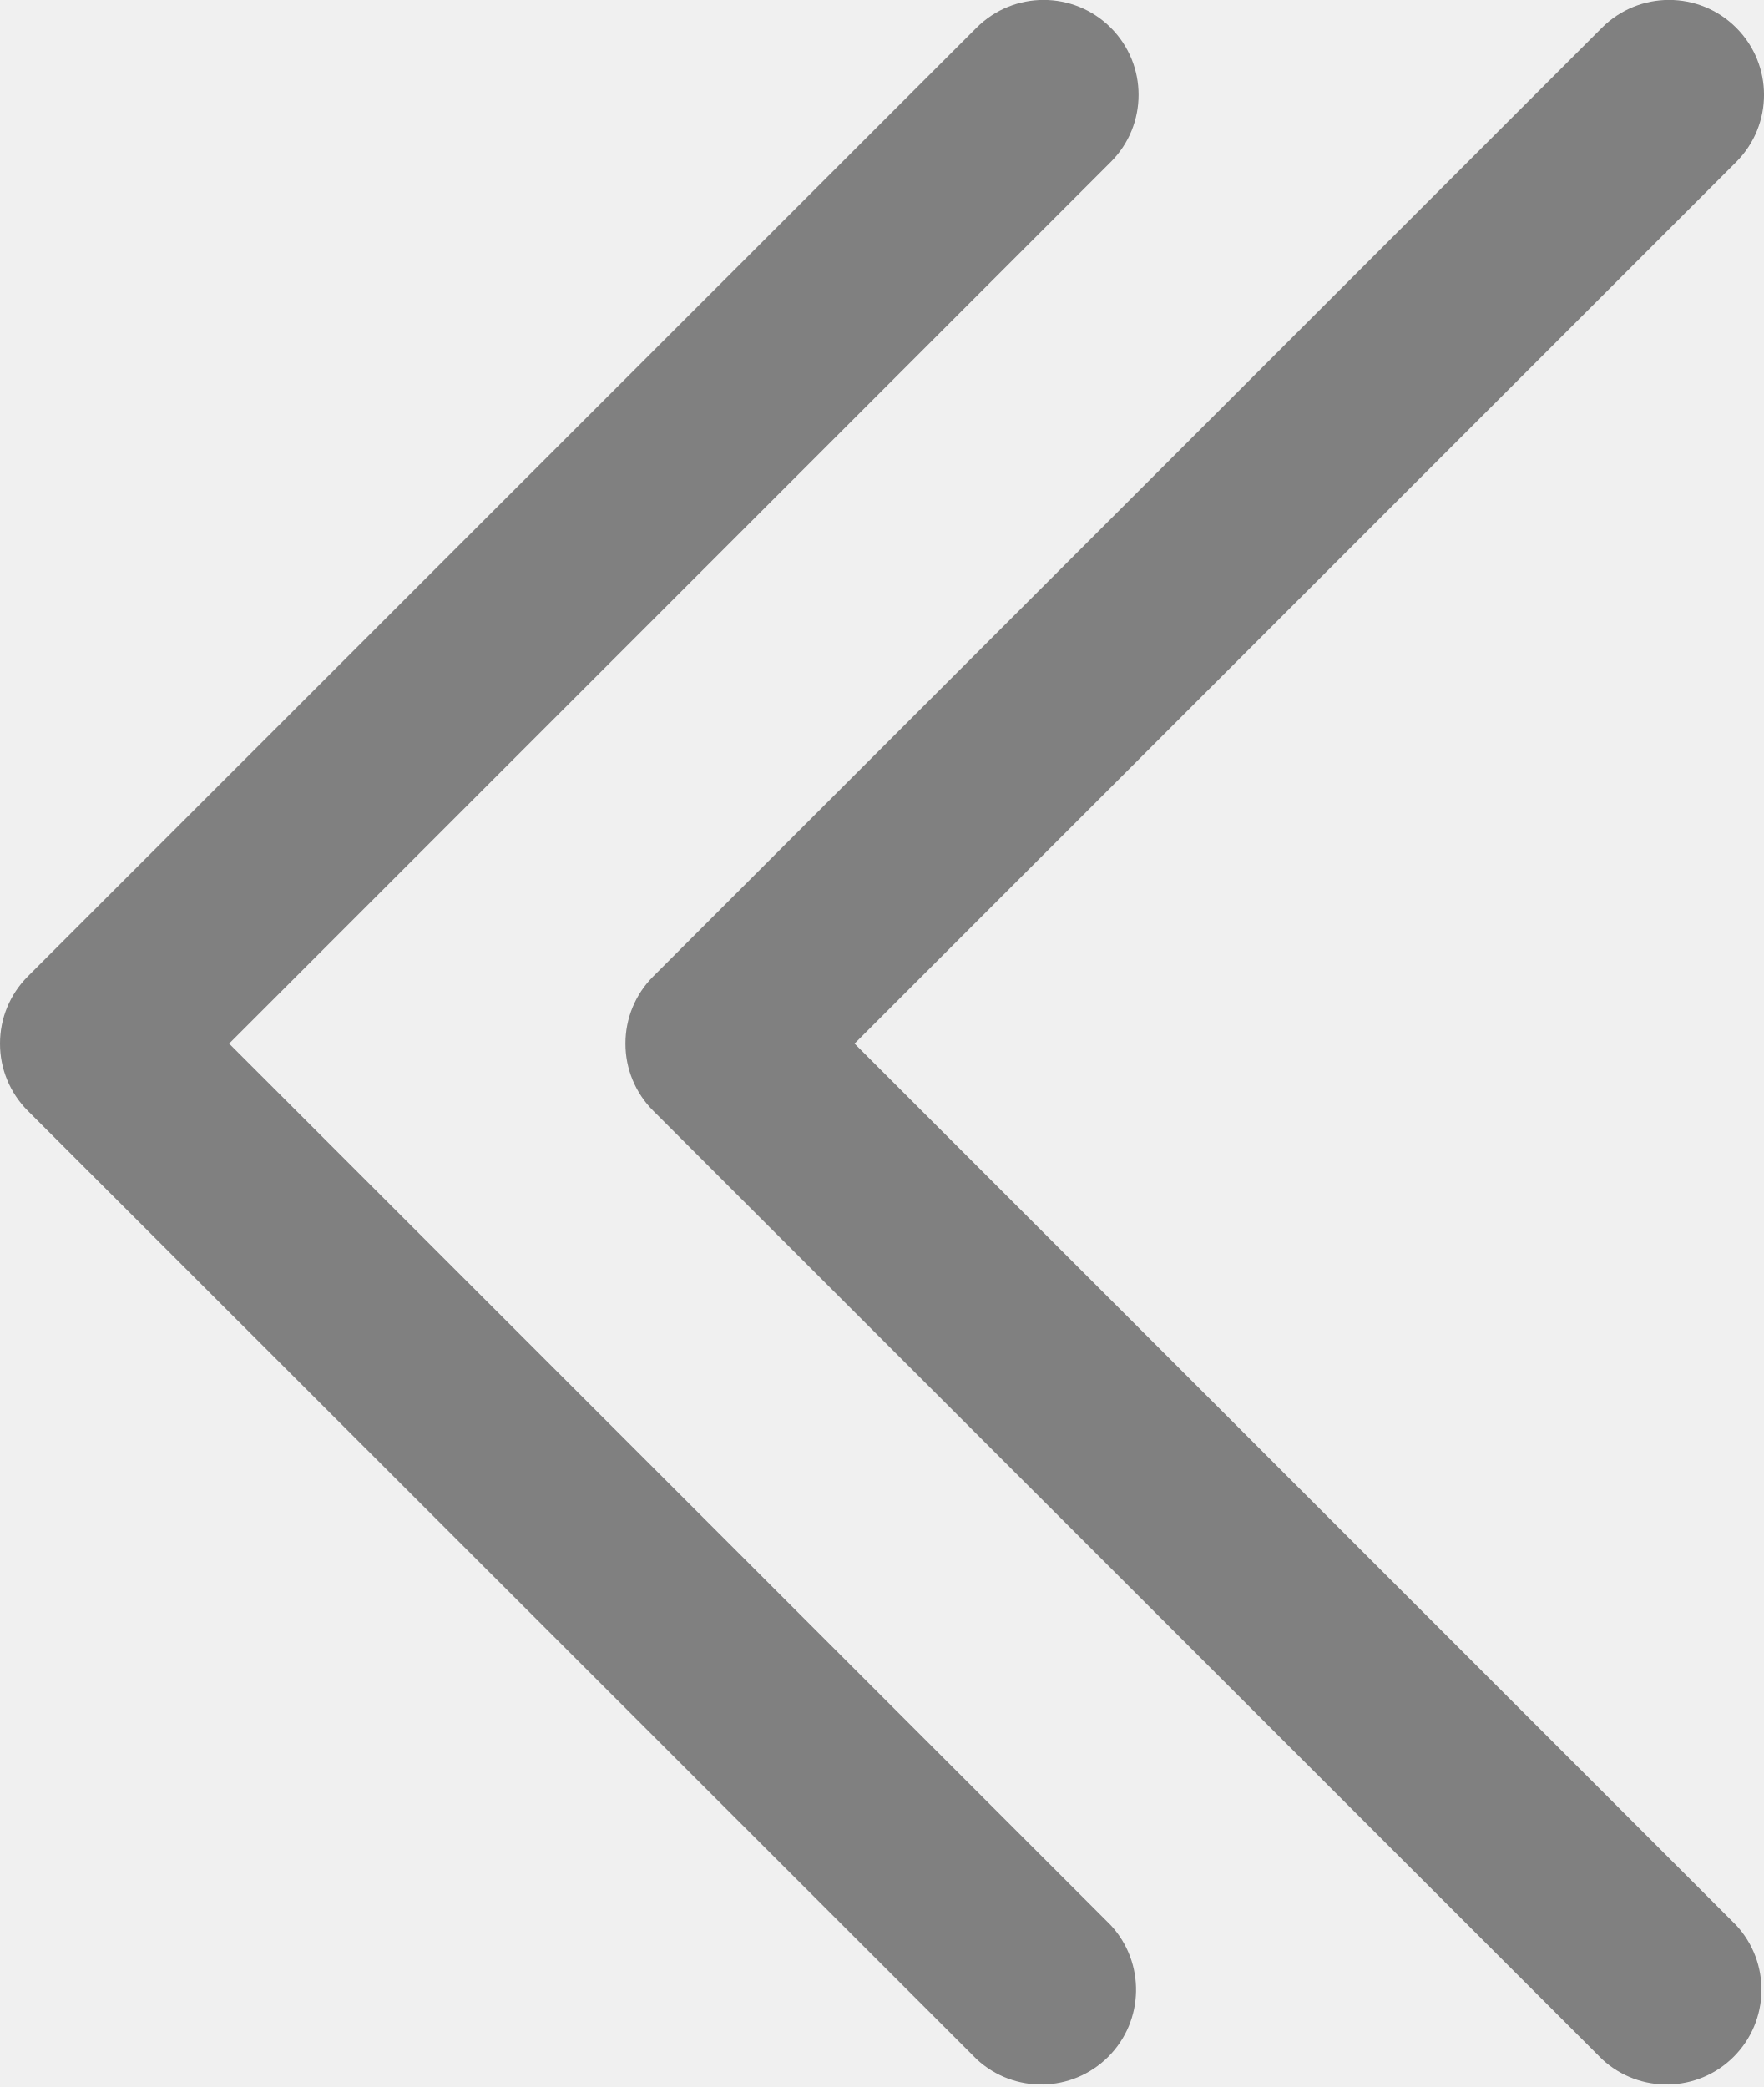
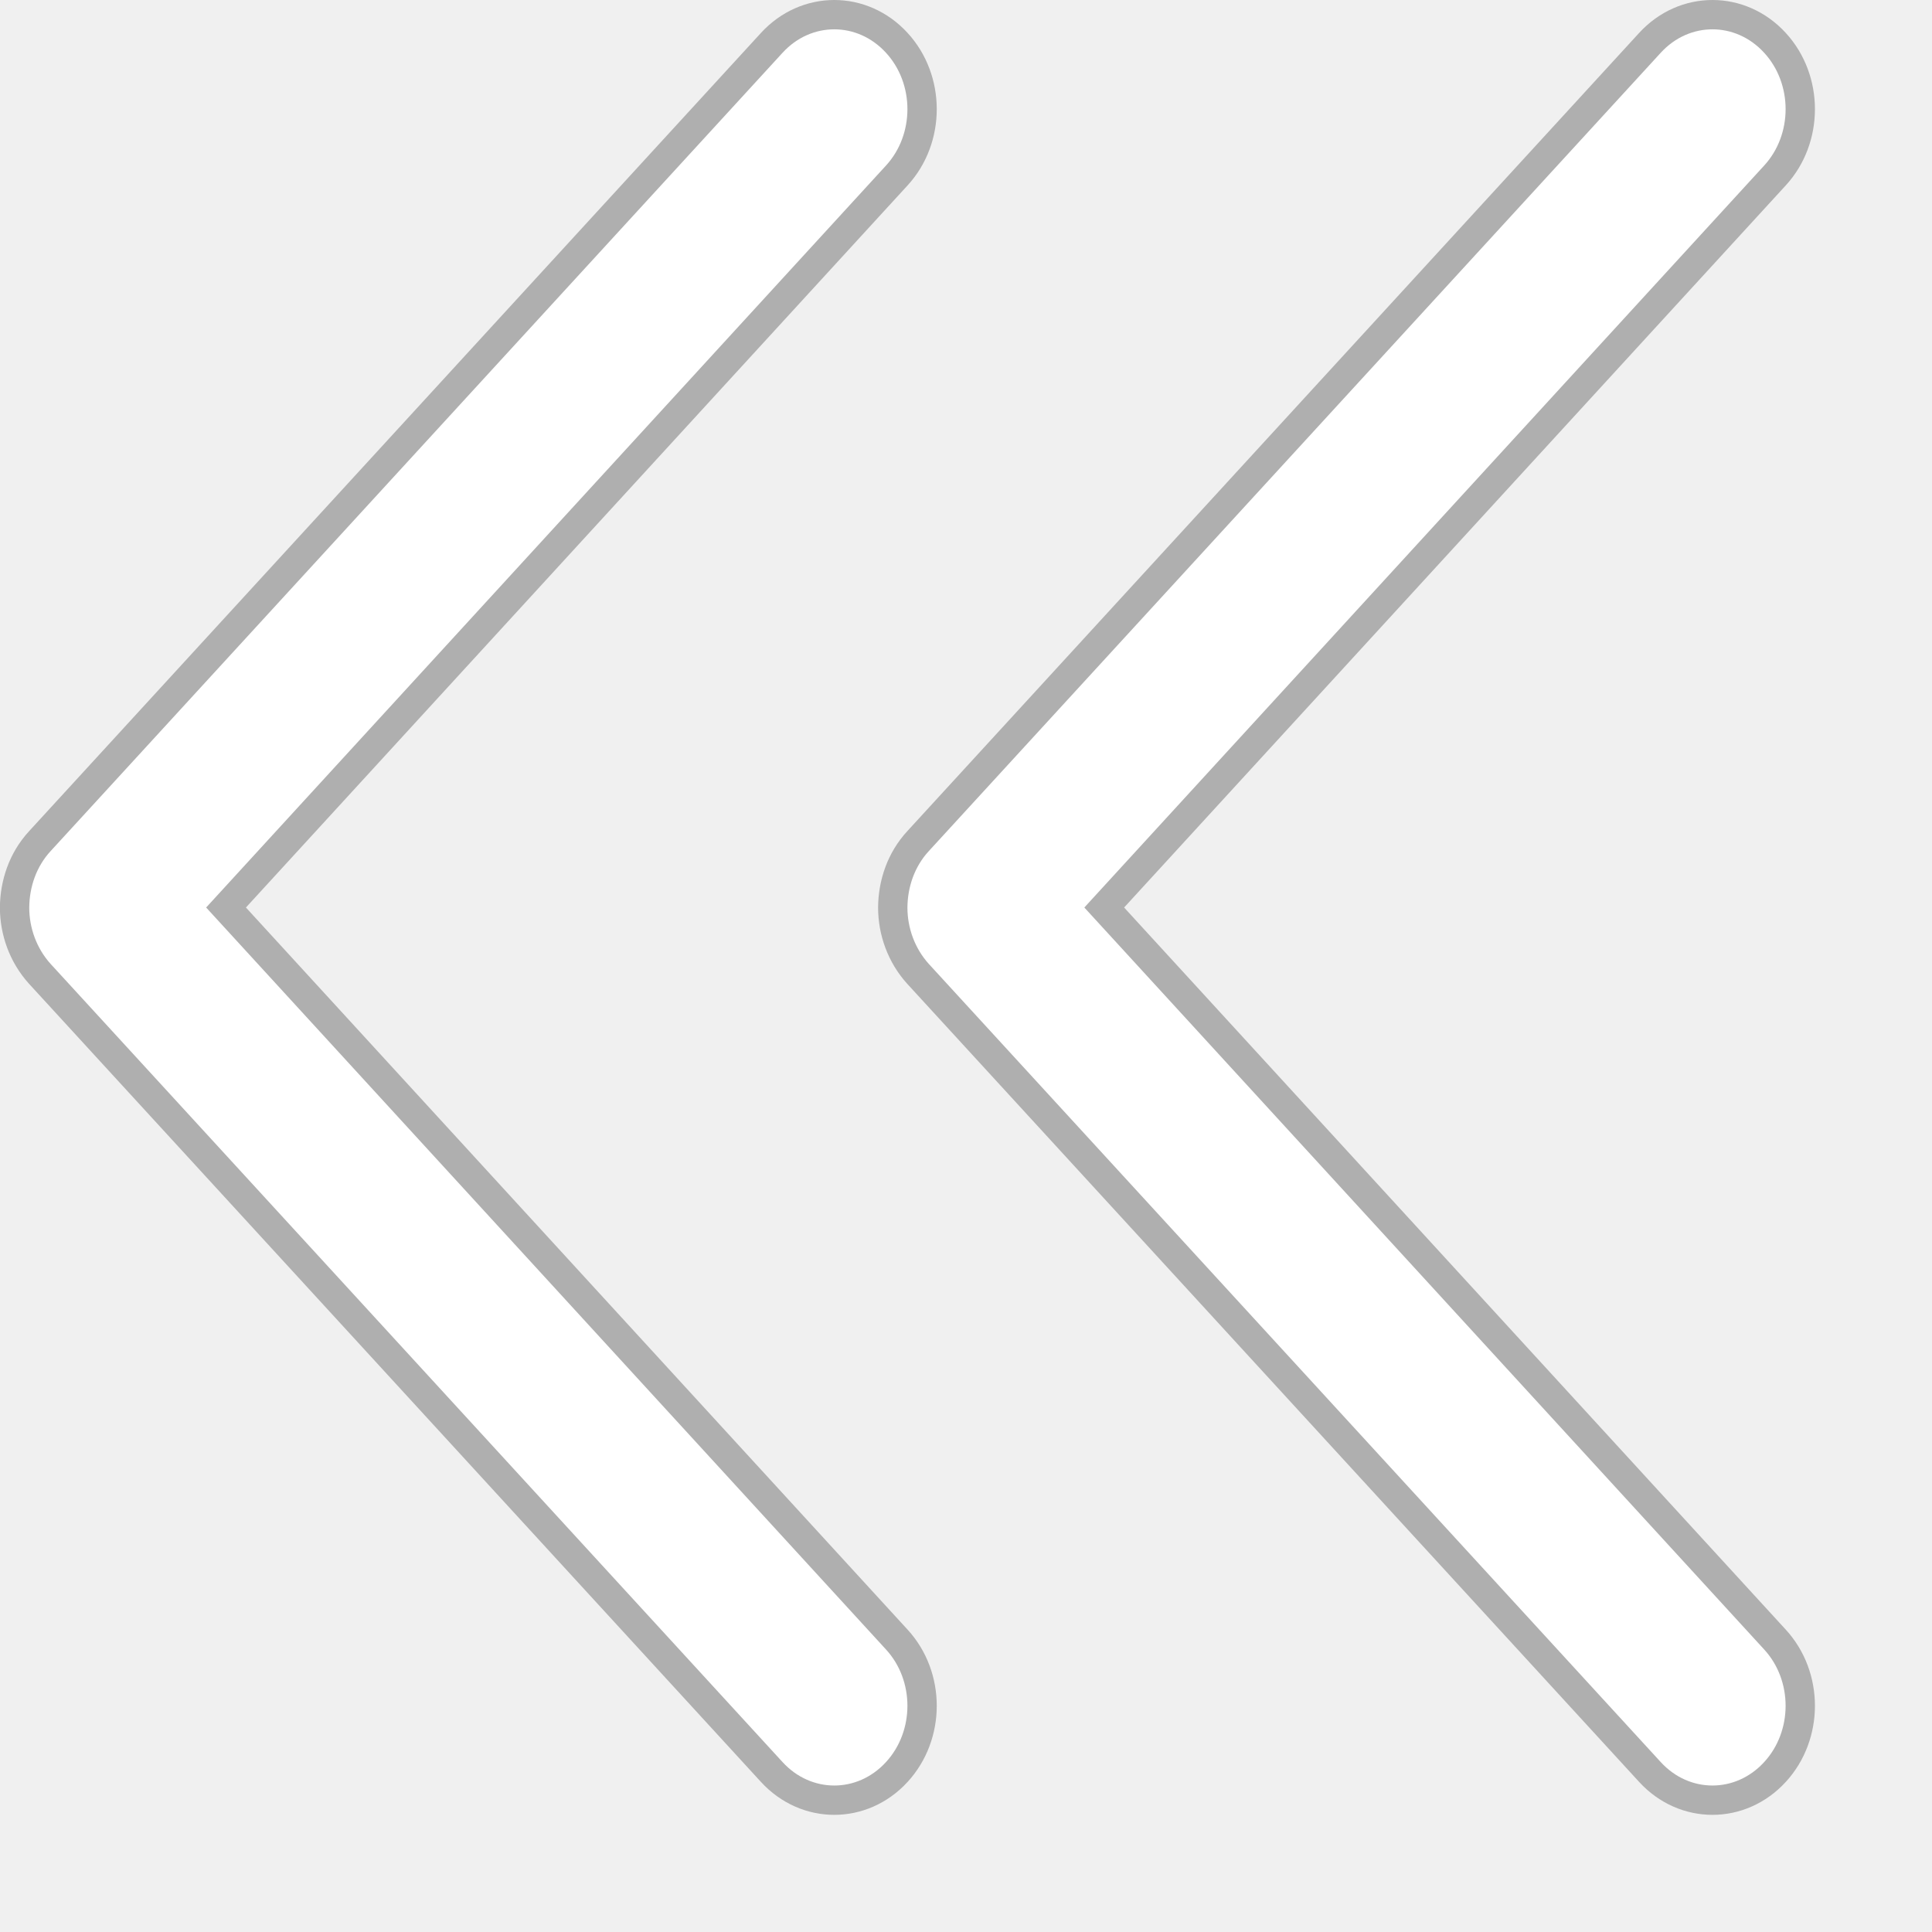
- <svg xmlns="http://www.w3.org/2000/svg" width="8.461" height="10.011" viewBox="0 0 8.461 10.011">
-   <g id="Group_15758" data-name="Group 15758" transform="translate(-960.248 -768.994)">
-     <g id="Group_15533" data-name="Group 15533" transform="translate(967.979 767) rotate(90)">
-       <g id="Group_15757" data-name="Group 15757" transform="translate(0 0)">
-         <path id="Path_3361" data-name="Path 3361" d="M5.006,5.461a.454.454,0,0,1-.322-.133L.133.777A.455.455,0,0,1,.777.133L5.006,4.362,9.235.133a.455.455,0,0,1,.643.643L5.328,5.328A.454.454,0,0,1,5.006,5.461Z" transform="translate(1.994 2.27)" fill="gray" />
-       </g>
-     </g>
-     <g id="Group_15535" data-name="Group 15535" transform="translate(969.979 767) rotate(90)">
-       <g id="Group_15756" data-name="Group 15756" transform="translate(0 0)">
-         <path id="Path_3361-2" data-name="Path 3361" d="M5.006,5.461a.454.454,0,0,1-.322-.133L.133.777A.455.455,0,0,1,.777.133L5.006,4.362,9.235.133a.455.455,0,0,1,.643.643L5.328,5.328A.454.454,0,0,1,5.006,5.461Z" transform="translate(1.994 1.27)" fill="gray" />
-       </g>
-     </g>
-   </g>
+ <svg xmlns="http://www.w3.org/2000/svg" width="11" height="11" viewBox="0 0 11 11" fill="none">
+   <path d="M5.106 9.335C5.298 9.544 5.298 9.88 5.106 10.089C4.91 10.303 4.59 10.303 4.394 10.089L0.227 5.545C0.131 5.439 0.083 5.302 0.083 5.167C0.084 5.031 0.13 4.894 0.227 4.789L4.394 0.244C4.59 0.03 4.91 0.03 5.106 0.244C5.298 0.453 5.298 0.79 5.106 0.999L1.287 5.167L5.106 9.335Z" fill="white" stroke="#AFAFAF" stroke-width="0.167" />
+   <path d="M10.106 9.335C10.298 9.544 10.298 9.88 10.106 10.089C9.91 10.303 9.59 10.303 9.394 10.089L5.227 5.545C5.131 5.439 5.083 5.302 5.083 5.167C5.084 5.031 5.13 4.894 5.227 4.789L9.394 0.244C9.59 0.03 9.91 0.03 10.106 0.244C10.298 0.453 10.298 0.79 10.106 0.999L6.287 5.167L10.106 9.335Z" fill="white" stroke="#AFAFAF" stroke-width="0.167" />
</svg>
